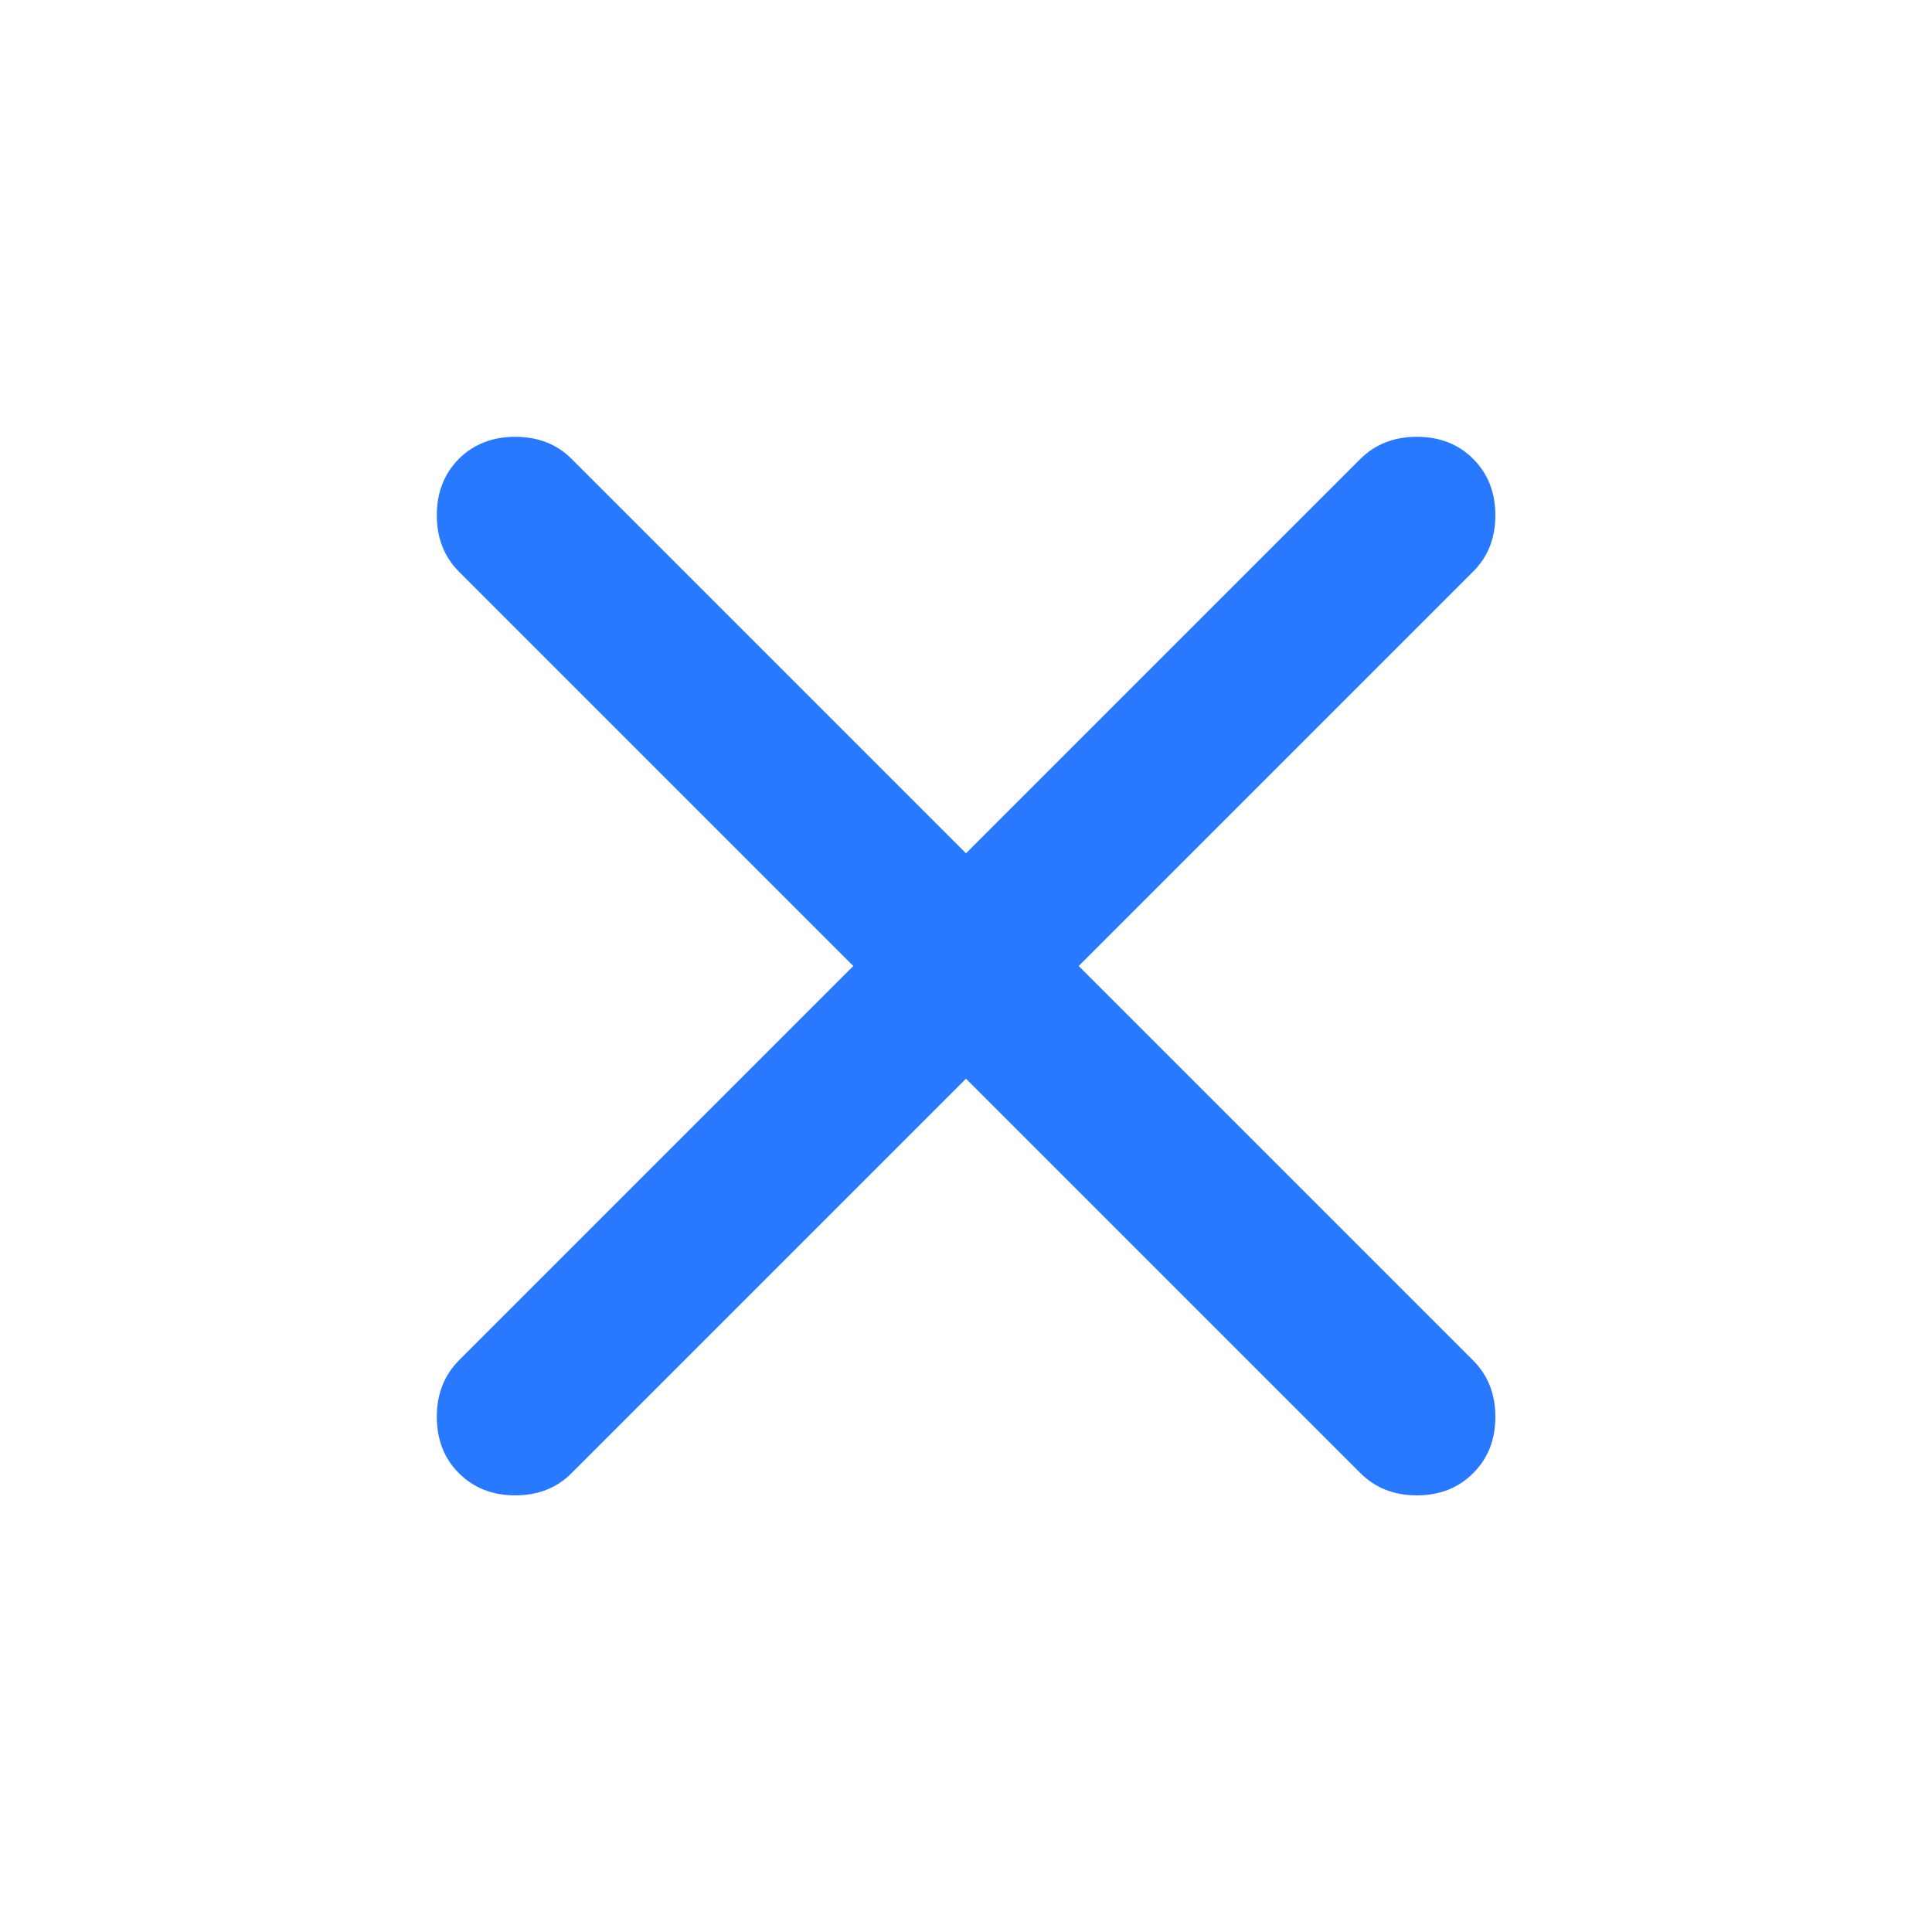
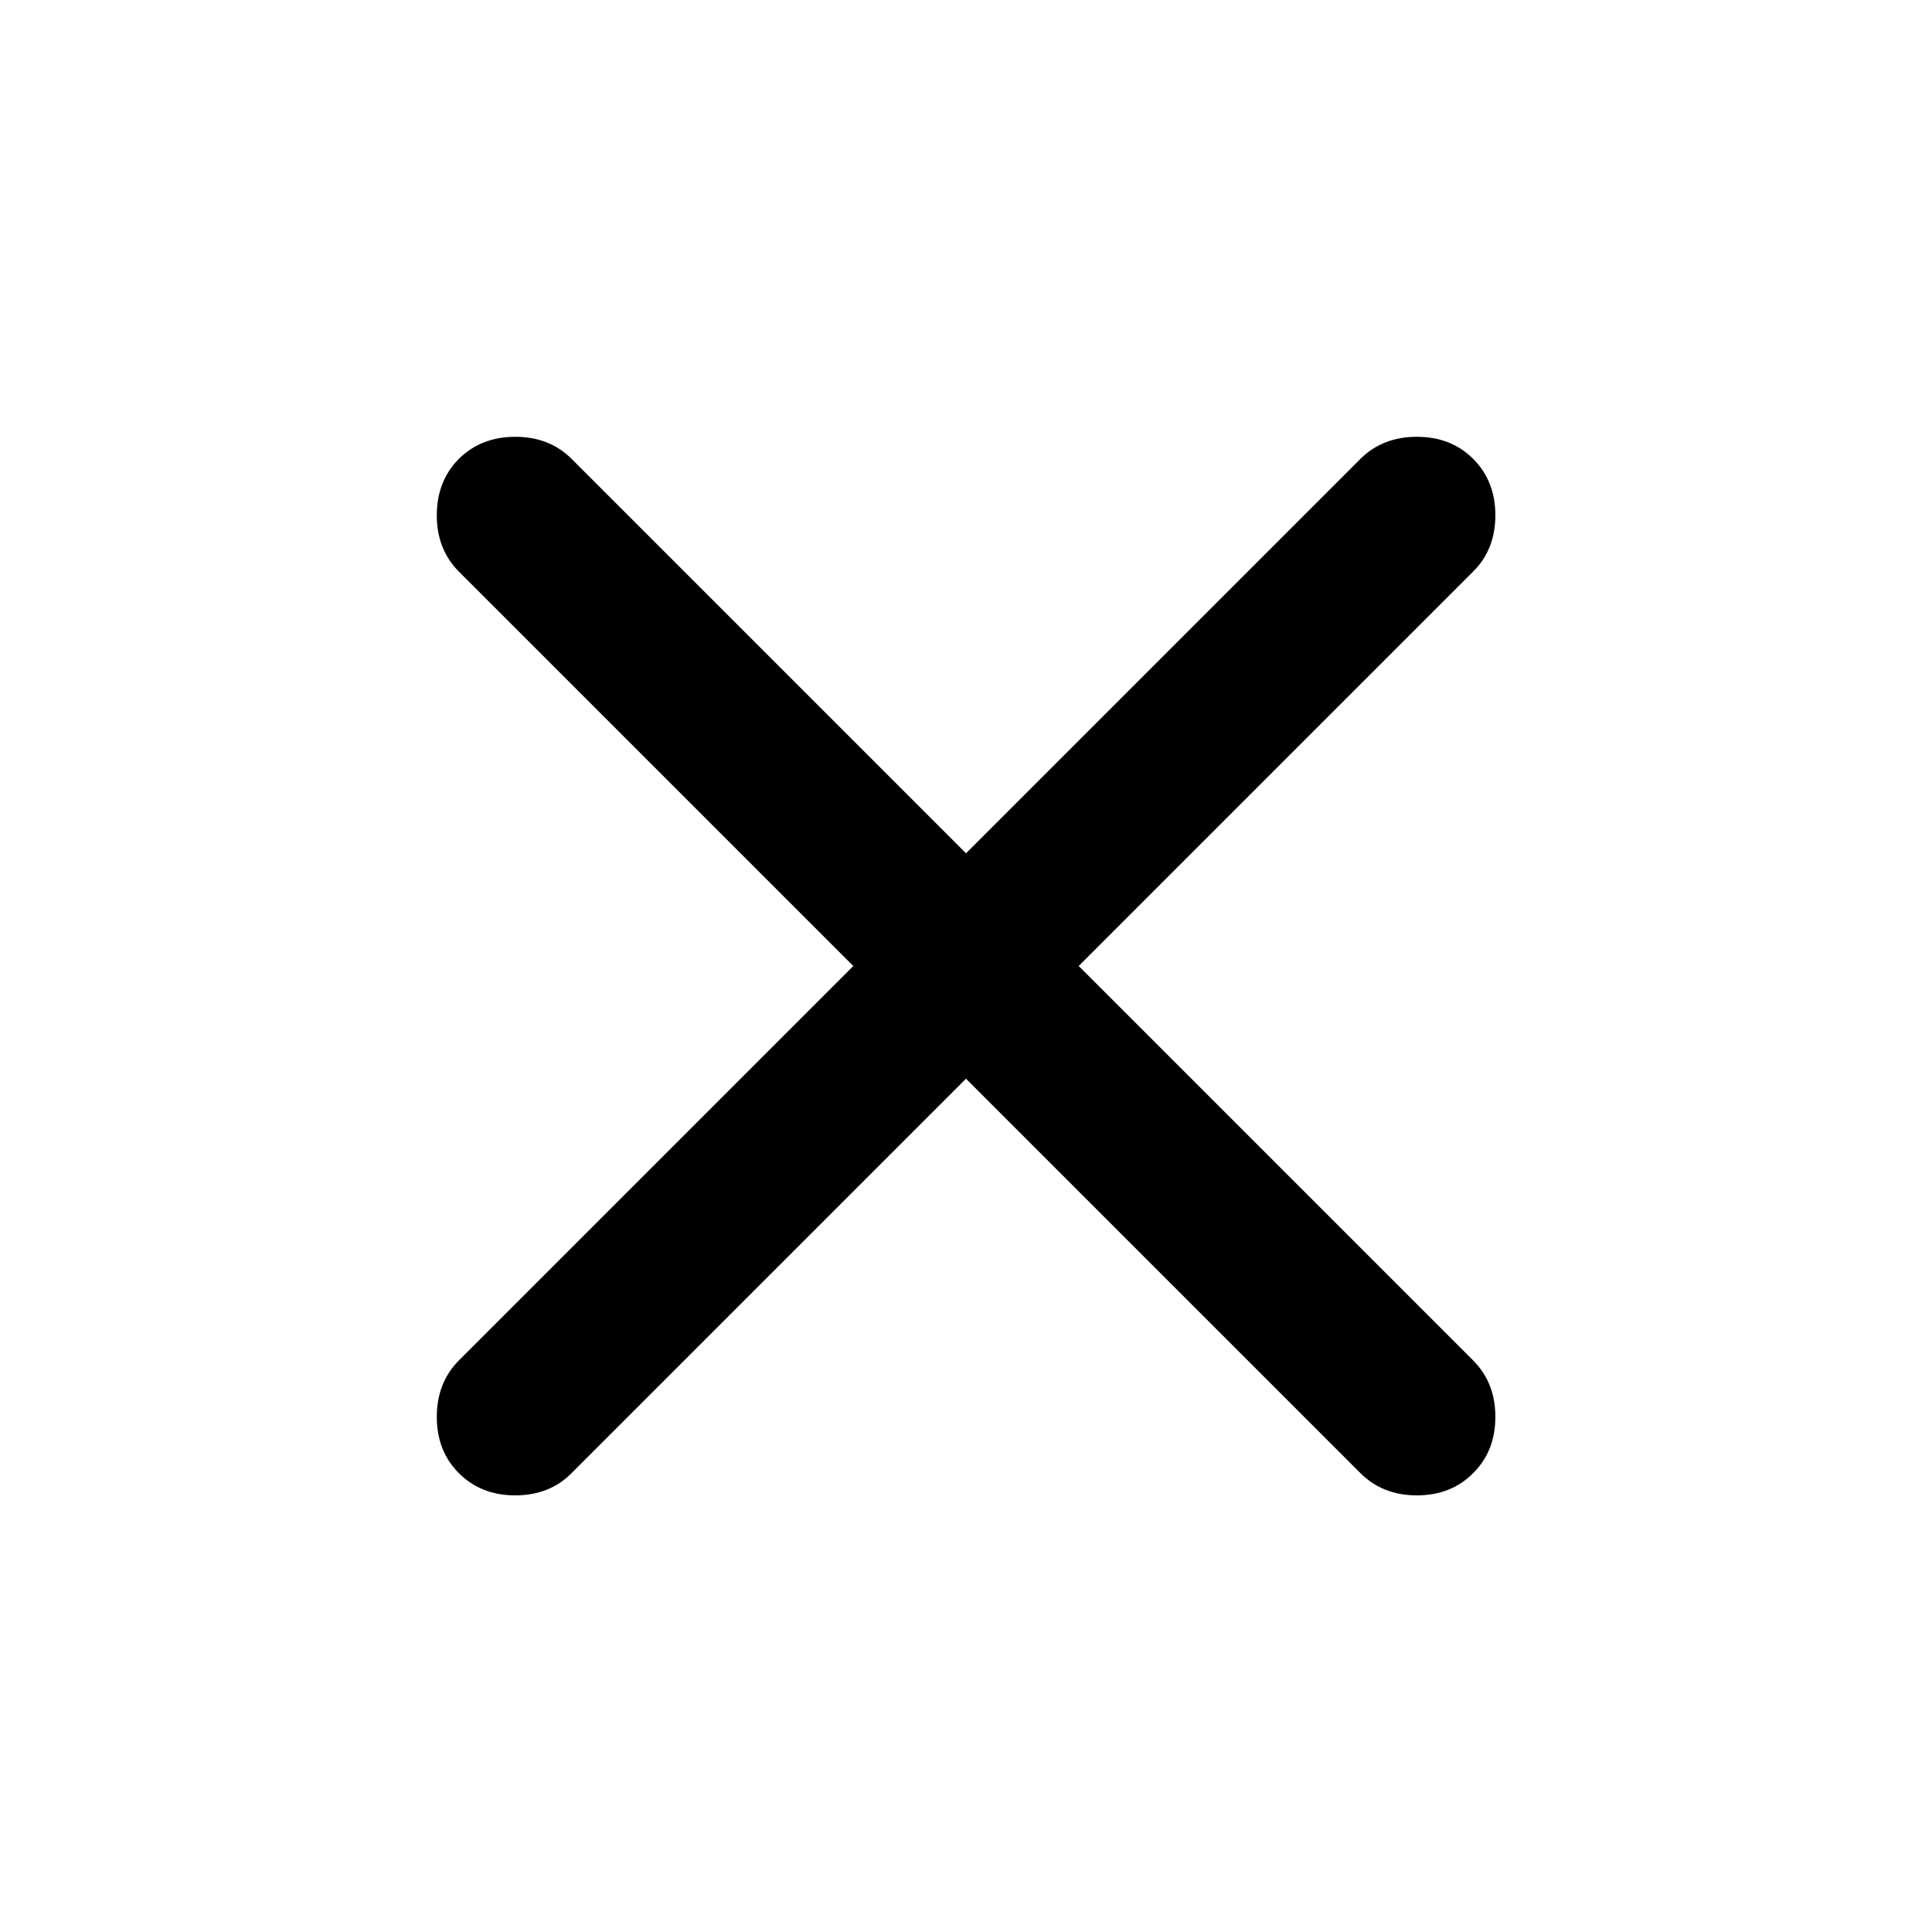
<svg xmlns="http://www.w3.org/2000/svg" width="12" height="12" viewBox="0 0 12 12" fill="none">
-   <path d="M6 6.7L3.55 9.15C3.459 9.242 3.342 9.288 3.2 9.288C3.059 9.288 2.942 9.242 2.85 9.15C2.759 9.059 2.713 8.942 2.713 8.8C2.713 8.659 2.759 8.542 2.85 8.45L5.3 6L2.85 3.55C2.759 3.459 2.713 3.342 2.713 3.2C2.713 3.059 2.759 2.942 2.85 2.85C2.942 2.759 3.059 2.713 3.2 2.713C3.342 2.713 3.459 2.759 3.55 2.85L6 5.3L8.45 2.85C8.542 2.759 8.659 2.713 8.8 2.713C8.942 2.713 9.059 2.759 9.15 2.85C9.242 2.942 9.288 3.059 9.288 3.2C9.288 3.342 9.242 3.459 9.15 3.55L6.7 6L9.15 8.45C9.242 8.542 9.288 8.659 9.288 8.8C9.288 8.942 9.242 9.059 9.15 9.15C9.059 9.242 8.942 9.288 8.8 9.288C8.659 9.288 8.542 9.242 8.45 9.15L6 6.7Z" fill="#2979FF" />
+   <path d="M6 6.7L3.55 9.15C3.459 9.242 3.342 9.288 3.2 9.288C3.059 9.288 2.942 9.242 2.85 9.15C2.759 9.059 2.713 8.942 2.713 8.8C2.713 8.659 2.759 8.542 2.85 8.45L5.3 6L2.85 3.55C2.759 3.459 2.713 3.342 2.713 3.2C2.713 3.059 2.759 2.942 2.85 2.85C2.942 2.759 3.059 2.713 3.2 2.713C3.342 2.713 3.459 2.759 3.55 2.85L6 5.3L8.45 2.85C8.542 2.759 8.659 2.713 8.8 2.713C8.942 2.713 9.059 2.759 9.15 2.85C9.242 2.942 9.288 3.059 9.288 3.2C9.288 3.342 9.242 3.459 9.15 3.55L6.7 6L9.15 8.45C9.242 8.542 9.288 8.659 9.288 8.8C9.288 8.942 9.242 9.059 9.15 9.15C9.059 9.242 8.942 9.288 8.8 9.288C8.659 9.288 8.542 9.242 8.45 9.15L6 6.7Z" fill="currentColor" />
</svg>
